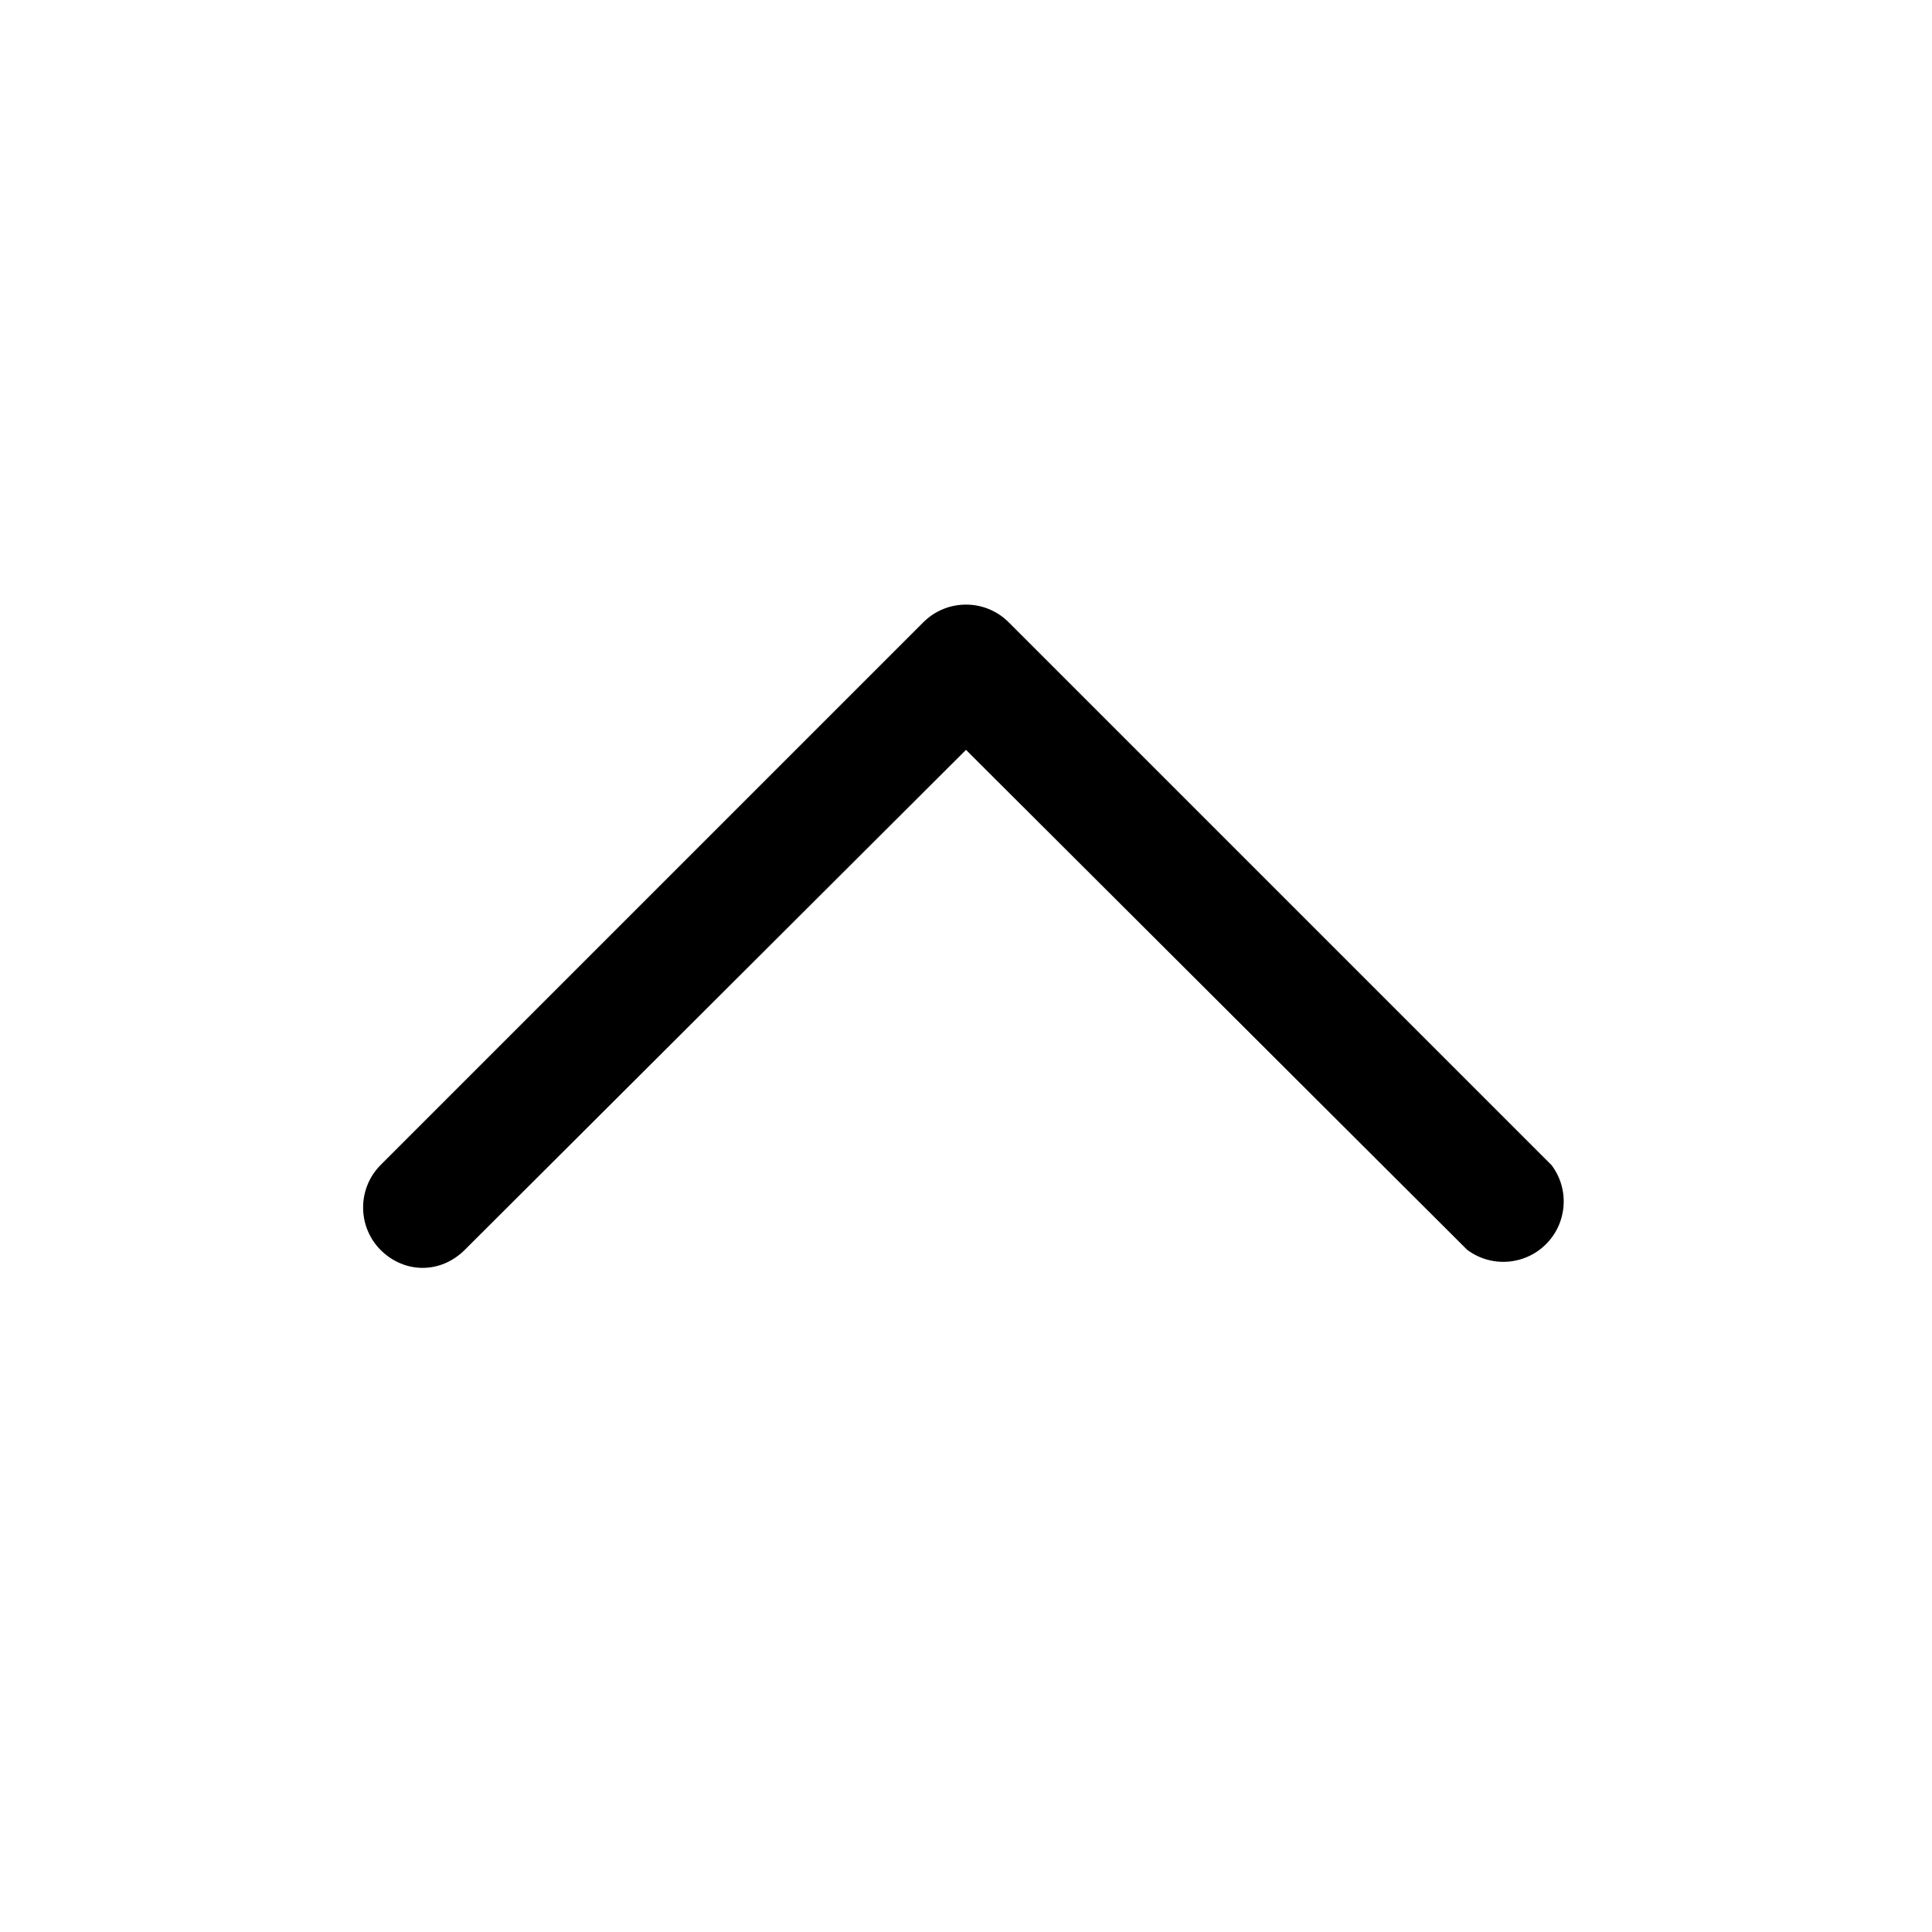
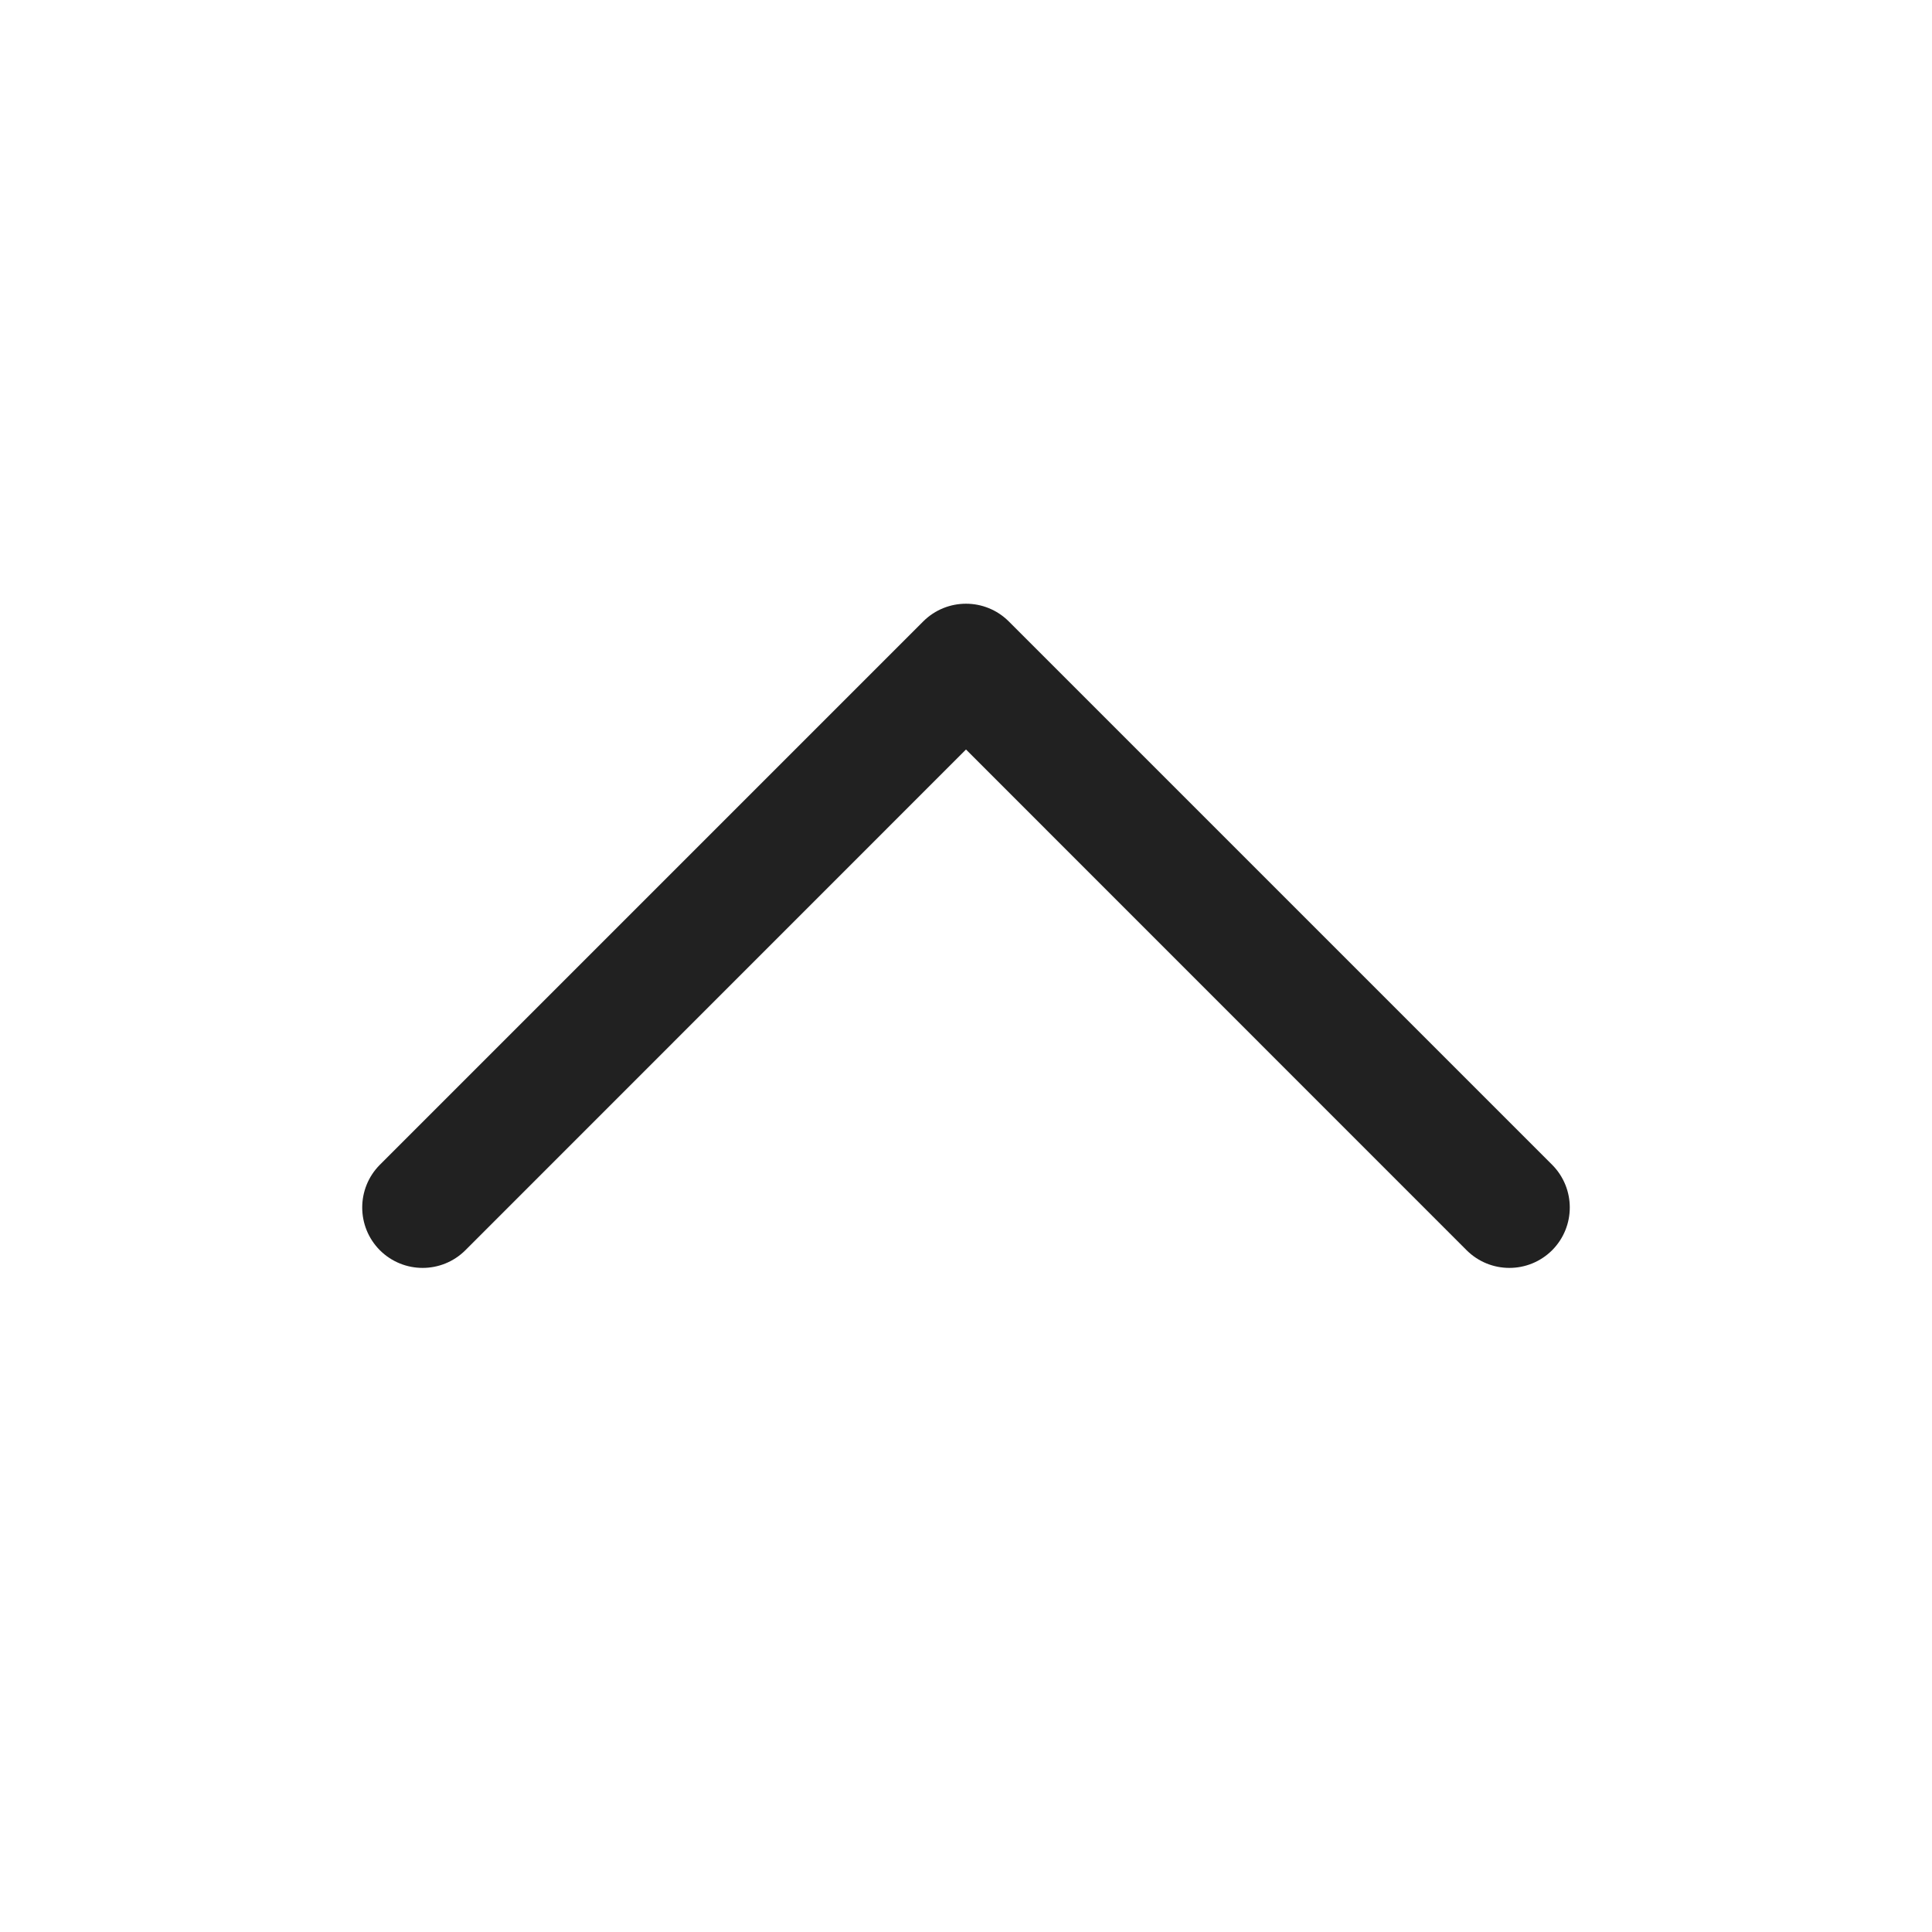
- <svg xmlns="http://www.w3.org/2000/svg" width="16" height="16" viewBox="0 0 16 16">
-   <path d="M3.15 10.35c.2.2.5.2.7 0L8 6.21l4.15 4.14a.5.5 0 0 0 .7-.7l-4.5-4.5a.5.5 0 0 0-.7 0l-4.5 4.5a.5.5 0 0 0 0 .7Z" />
+ <svg xmlns="http://www.w3.org/2000/svg" width="16" height="16" viewBox="0 0 16 16" fill="none">
+   <path d="M3.146 10.354C3.342 10.549 3.658 10.549 3.854 10.354L8 6.207L12.146 10.354C12.342 10.549 12.658 10.549 12.854 10.354C13.049 10.158 13.049 9.842 12.854 9.646L8.354 5.146C8.158 4.951 7.842 4.951 7.646 5.146L3.146 9.646C2.951 9.842 2.951 10.158 3.146 10.354Z" fill="#212121" />
</svg>
